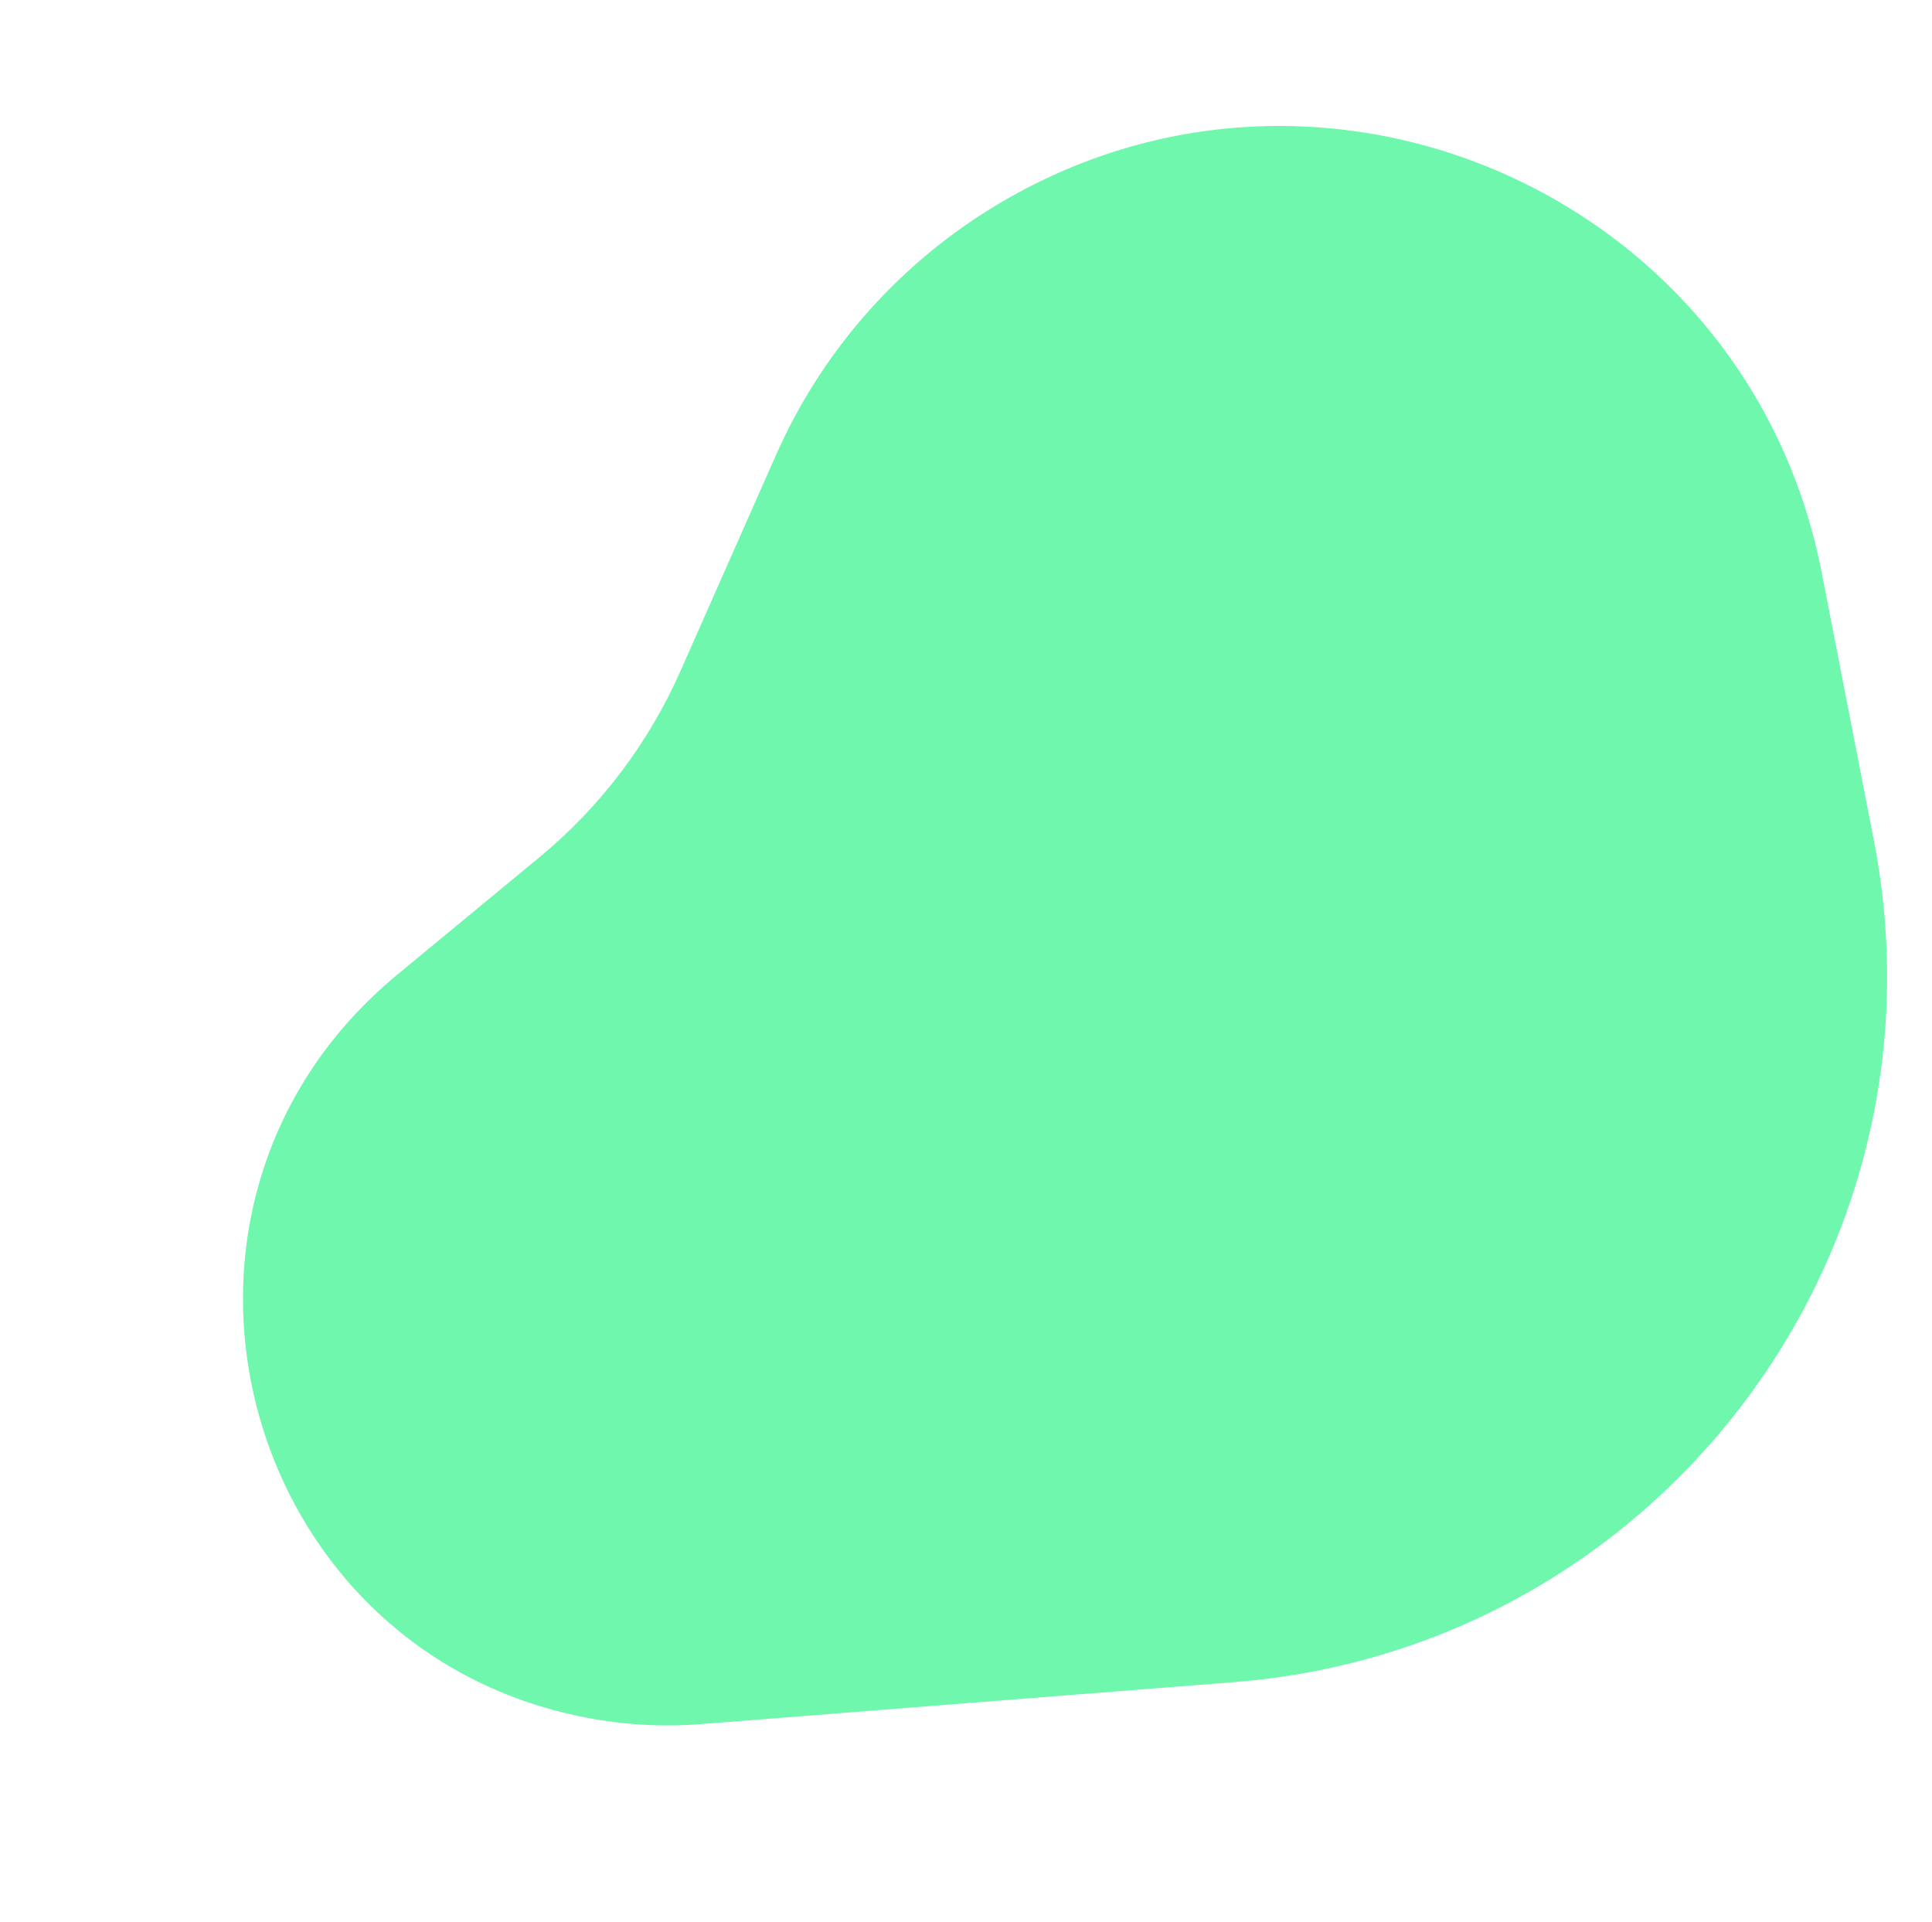
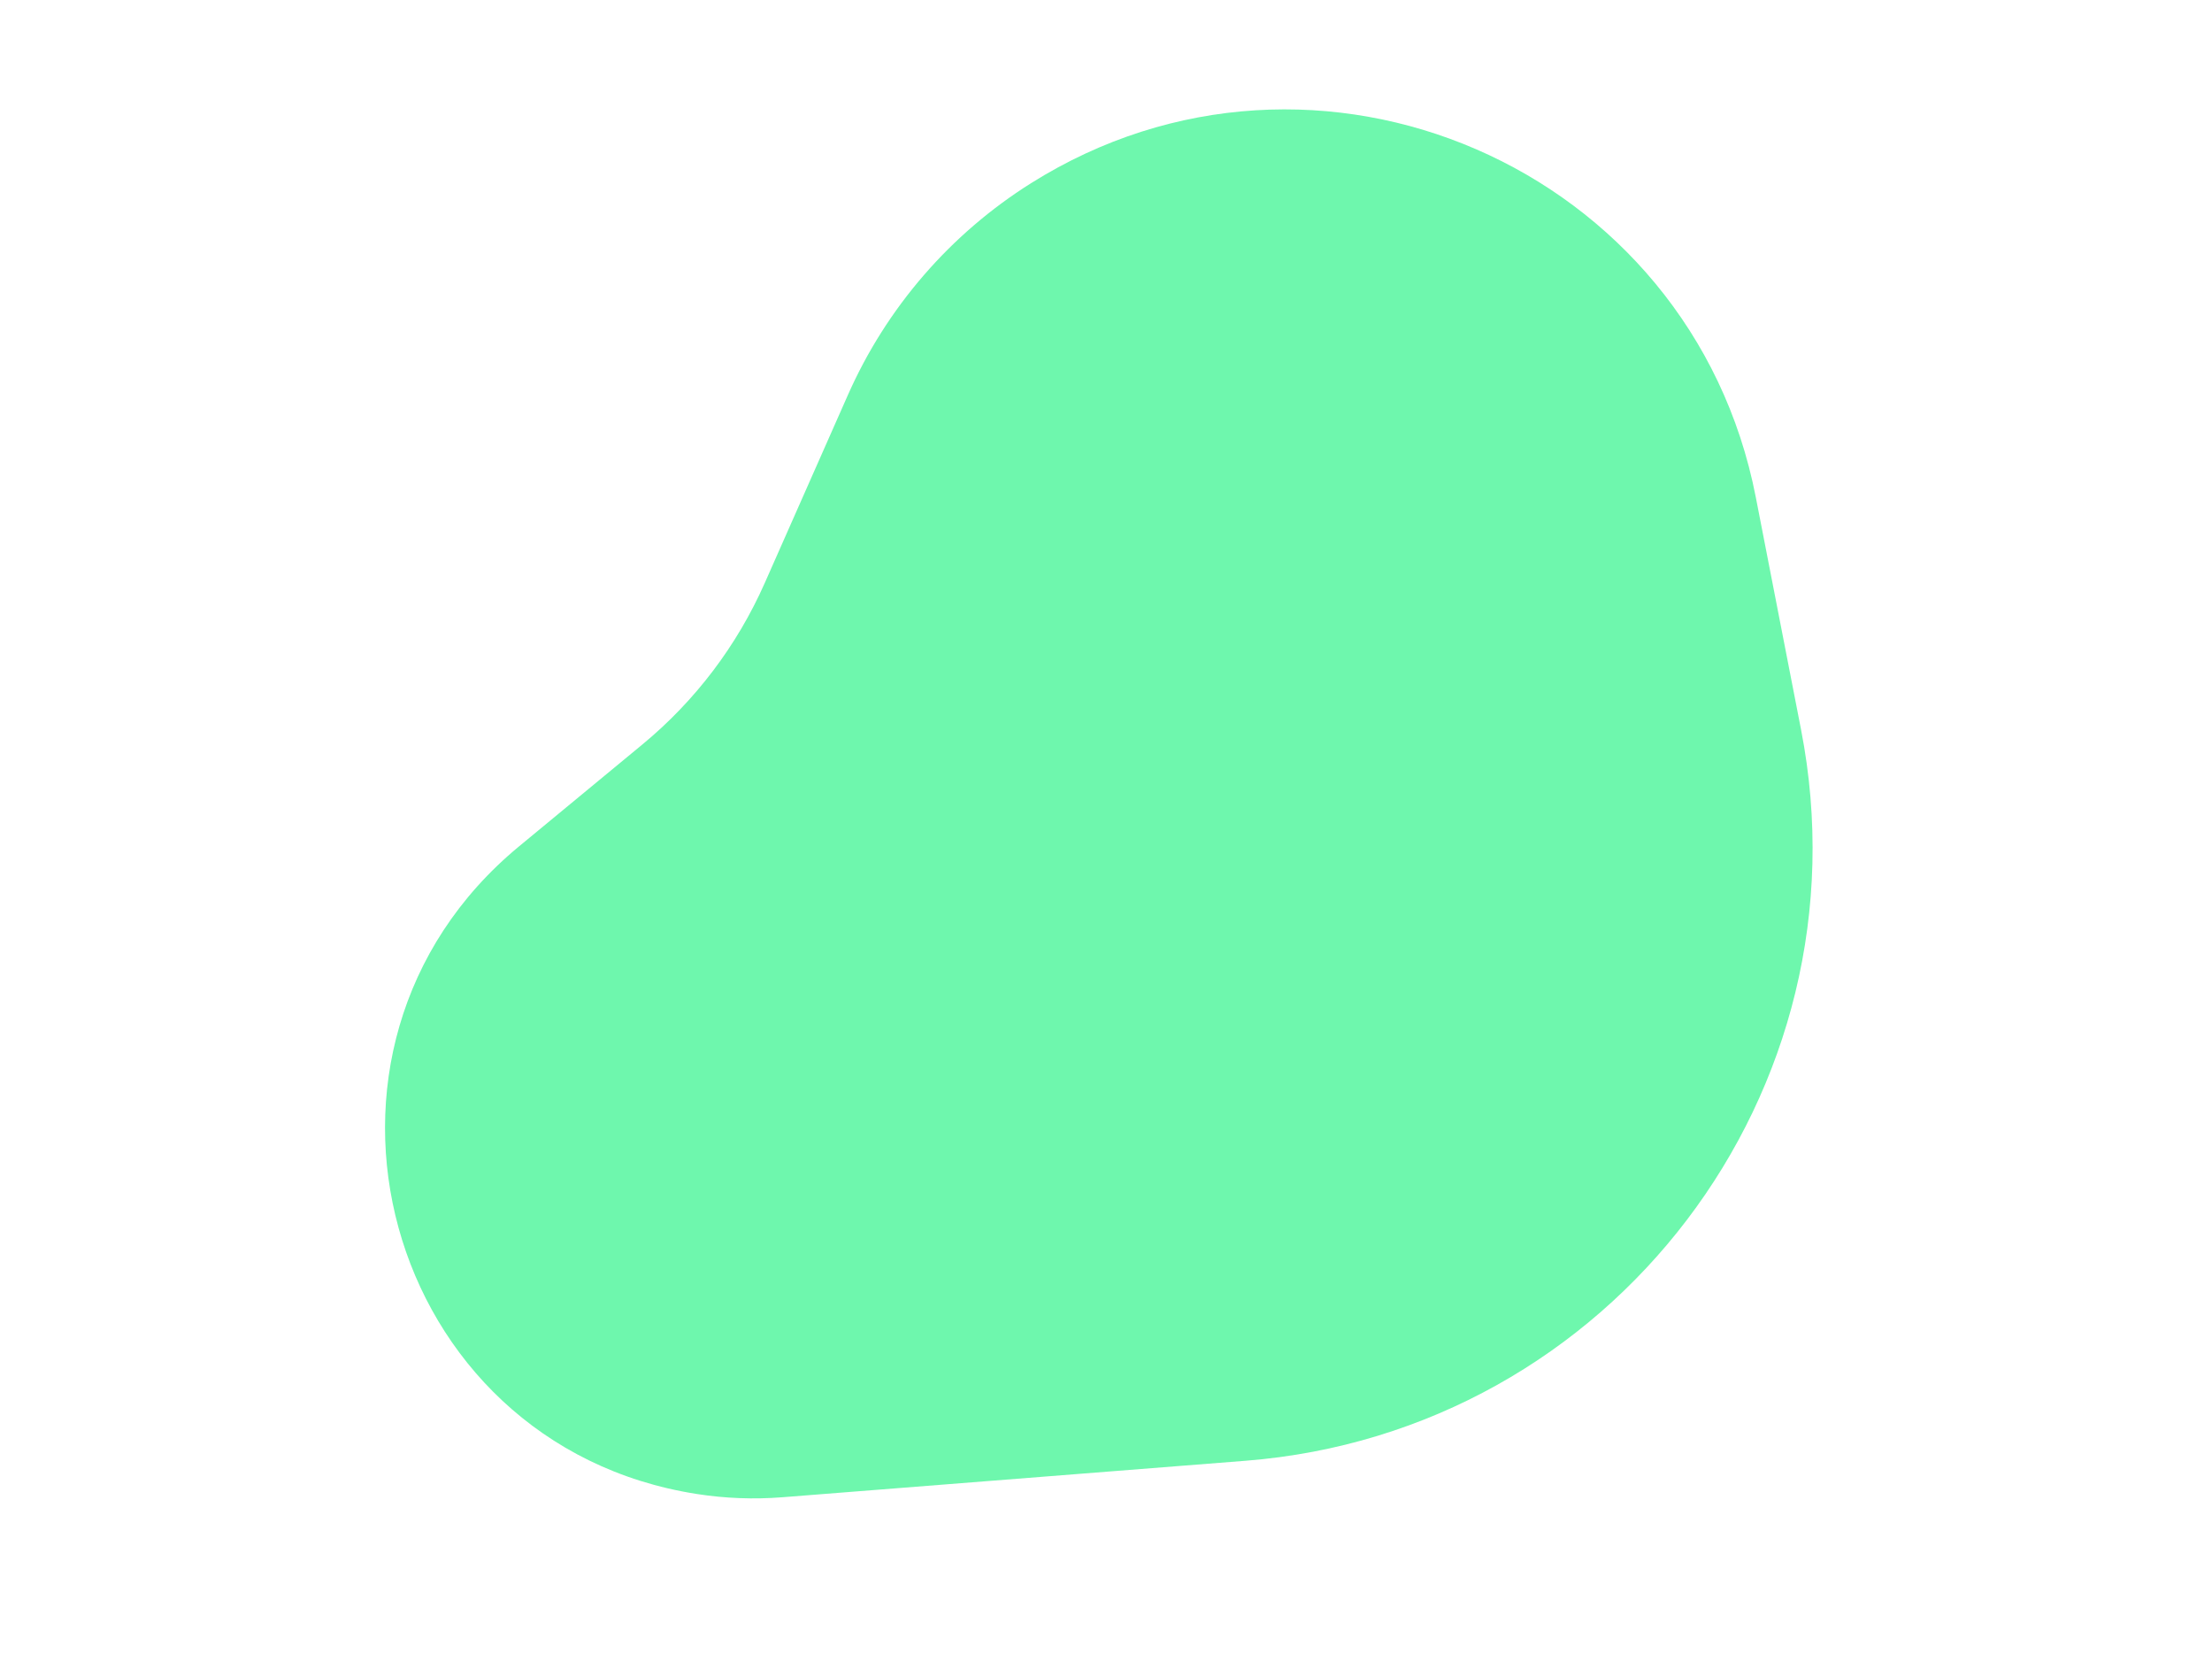
- <svg xmlns="http://www.w3.org/2000/svg" width="900" height="895" viewBox="0 0 900 895" fill="none">
+ <svg xmlns="http://www.w3.org/2000/svg" width="1200" height="905" viewBox="0 0 1000 895" fill="none">
  <path d="M280.505 801.406C112.19 775.201 53.778 562.479 185.109 453.995L251.349 399.277C279.627 375.919 302.074 346.294 316.911 312.751L361.541 211.851C382.25 165.033 416.475 125.471 459.825 98.24C612.604 2.271 814.118 89.568 848.605 266.662L872.918 391.512C910.591 584.967 771.396 768.096 574.915 783.572L326.395 803.147C311.083 804.353 295.682 803.768 280.505 801.406Z" fill="#6EF7AD" />
</svg>
